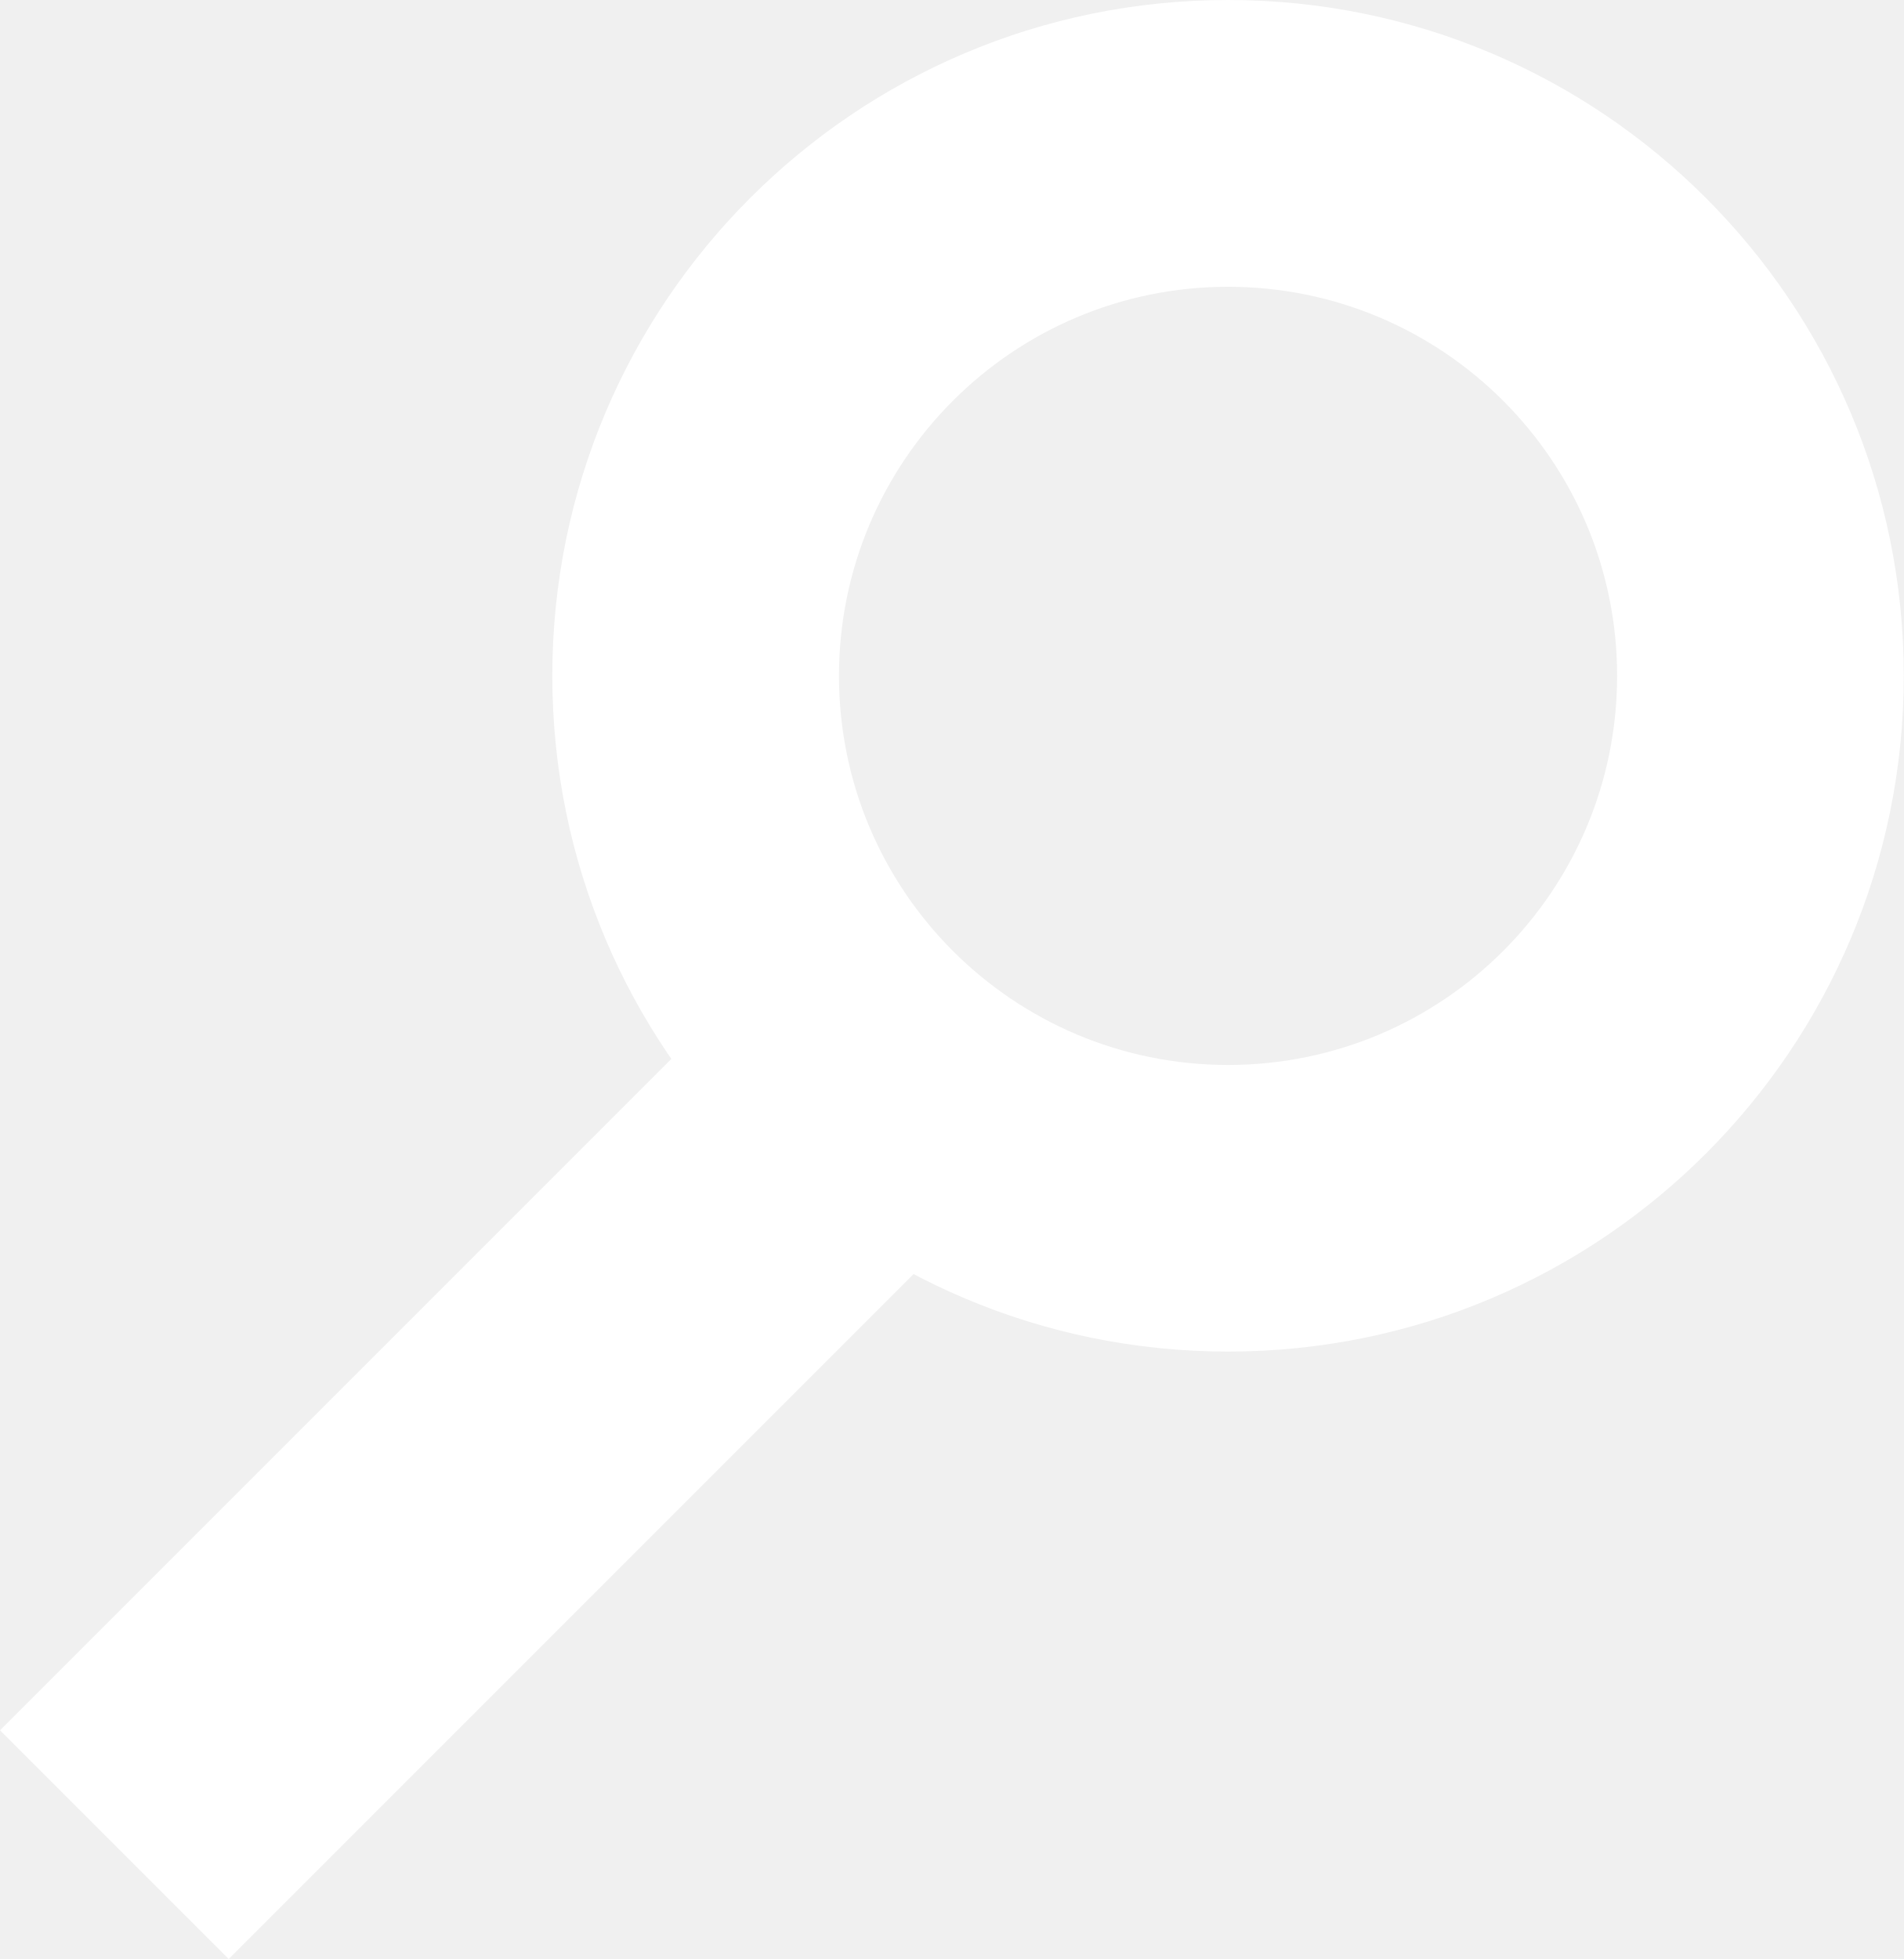
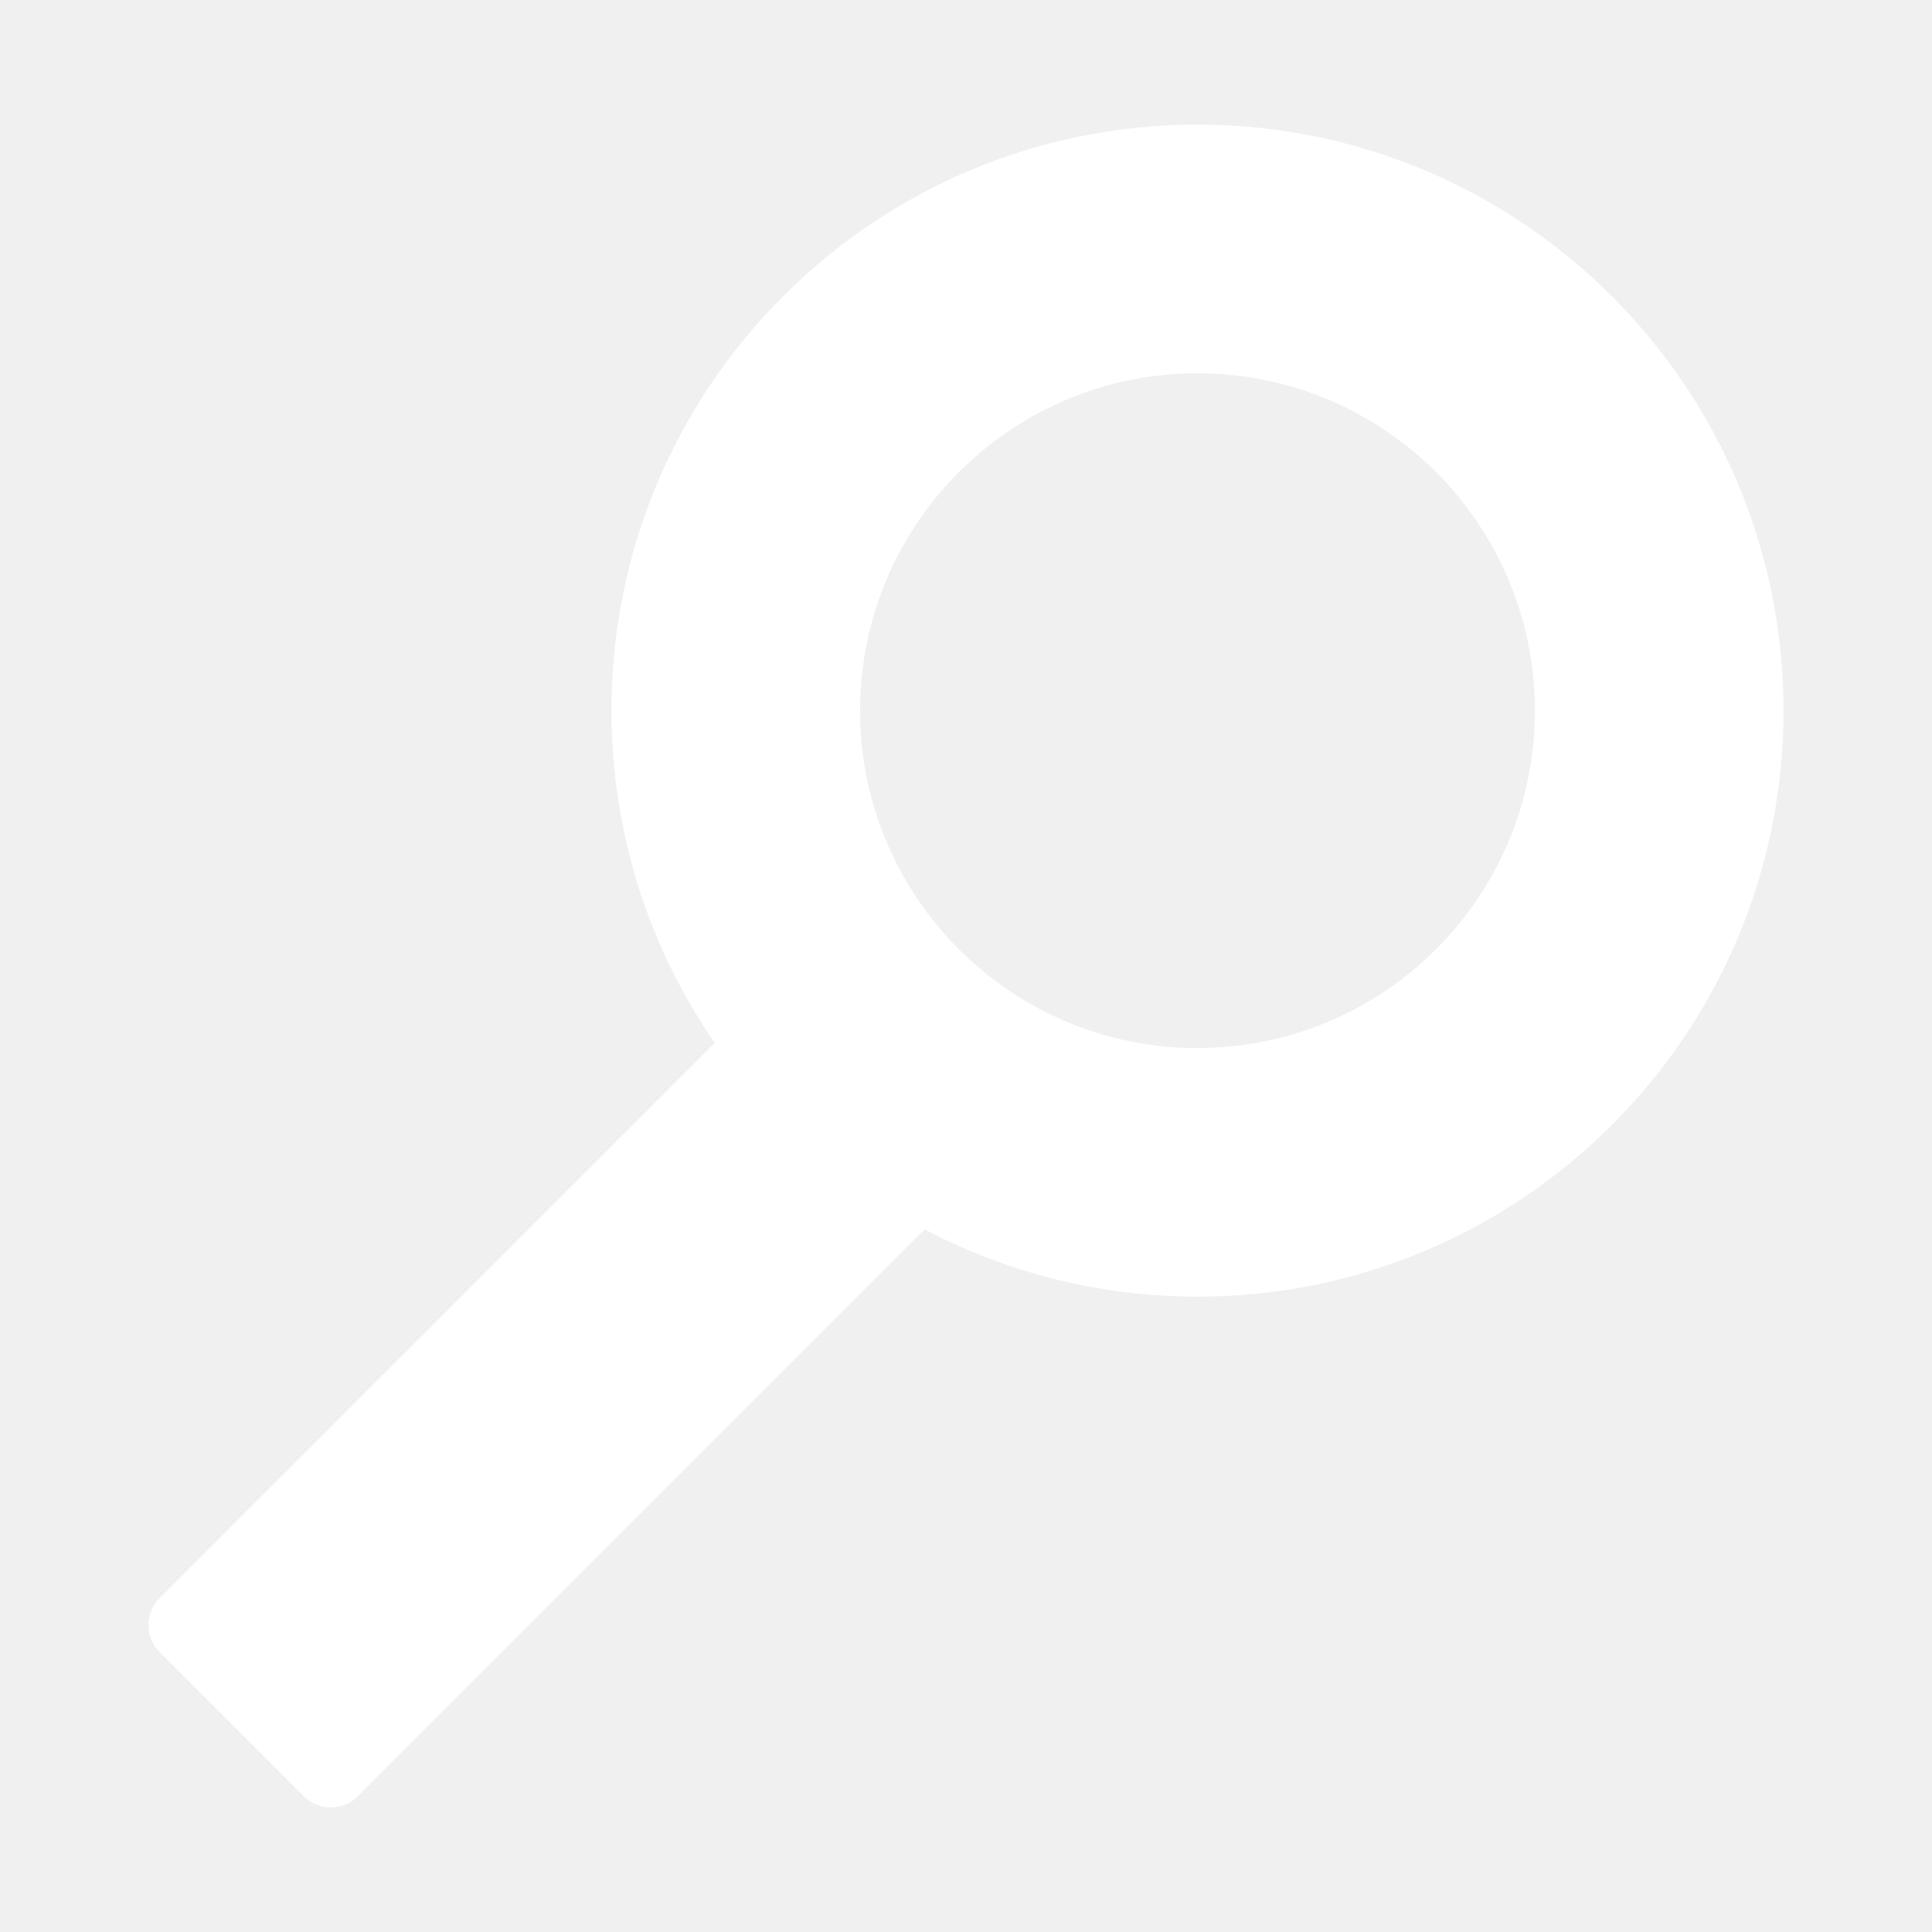
- <svg xmlns="http://www.w3.org/2000/svg" viewBox="0 0 427.28 439.64">
+ <svg xmlns="http://www.w3.org/2000/svg" viewBox="0 0 500 500">
  <defs>
-     <style>.cls-1{fill:#fff;}</style>
+     <style>.fffaa90c-acb4-4776-a28f-f4da21351fe3{fill:#fff;}</style>
  </defs>
-   <g id="Layer_2" data-name="Layer 2">
-     <g id="search-icon">
-       <rect class="cls-1" x="-10.35" y="290.75" width="245.89" height="72.58" transform="translate(-198.27 175.41) rotate(-45)" />
-       <path class="cls-1" d="M275.62,0A151.66,151.66,0,1,0,427.28,151.66,151.66,151.66,0,0,0,275.62,0Zm0,239a87.32,87.32,0,1,1,87.32-87.32A87.32,87.32,0,0,1,275.62,239Z" />
-     </g>
+   <g id="e2b91097-4db7-462c-ac59-c12ef1f2e723" data-name="search-icon">
+     <rect class="fffaa90c-acb4-4776-a28f-f4da21351fe3" x="23.94" y="323.01" width="245.89" height="72.58" rx="10" transform="translate(-211.04 209.1) rotate(-45)" />
+     <path class="fffaa90c-acb4-4776-a28f-f4da21351fe3" d="M309.91,32.25A151.66,151.66,0,1,0,461.57,183.91,151.66,151.66,0,0,0,309.91,32.25Zm0,239a87.32,87.32,0,1,1,87.32-87.32A87.31,87.31,0,0,1,309.91,271.23Z" />
  </g>
</svg>
